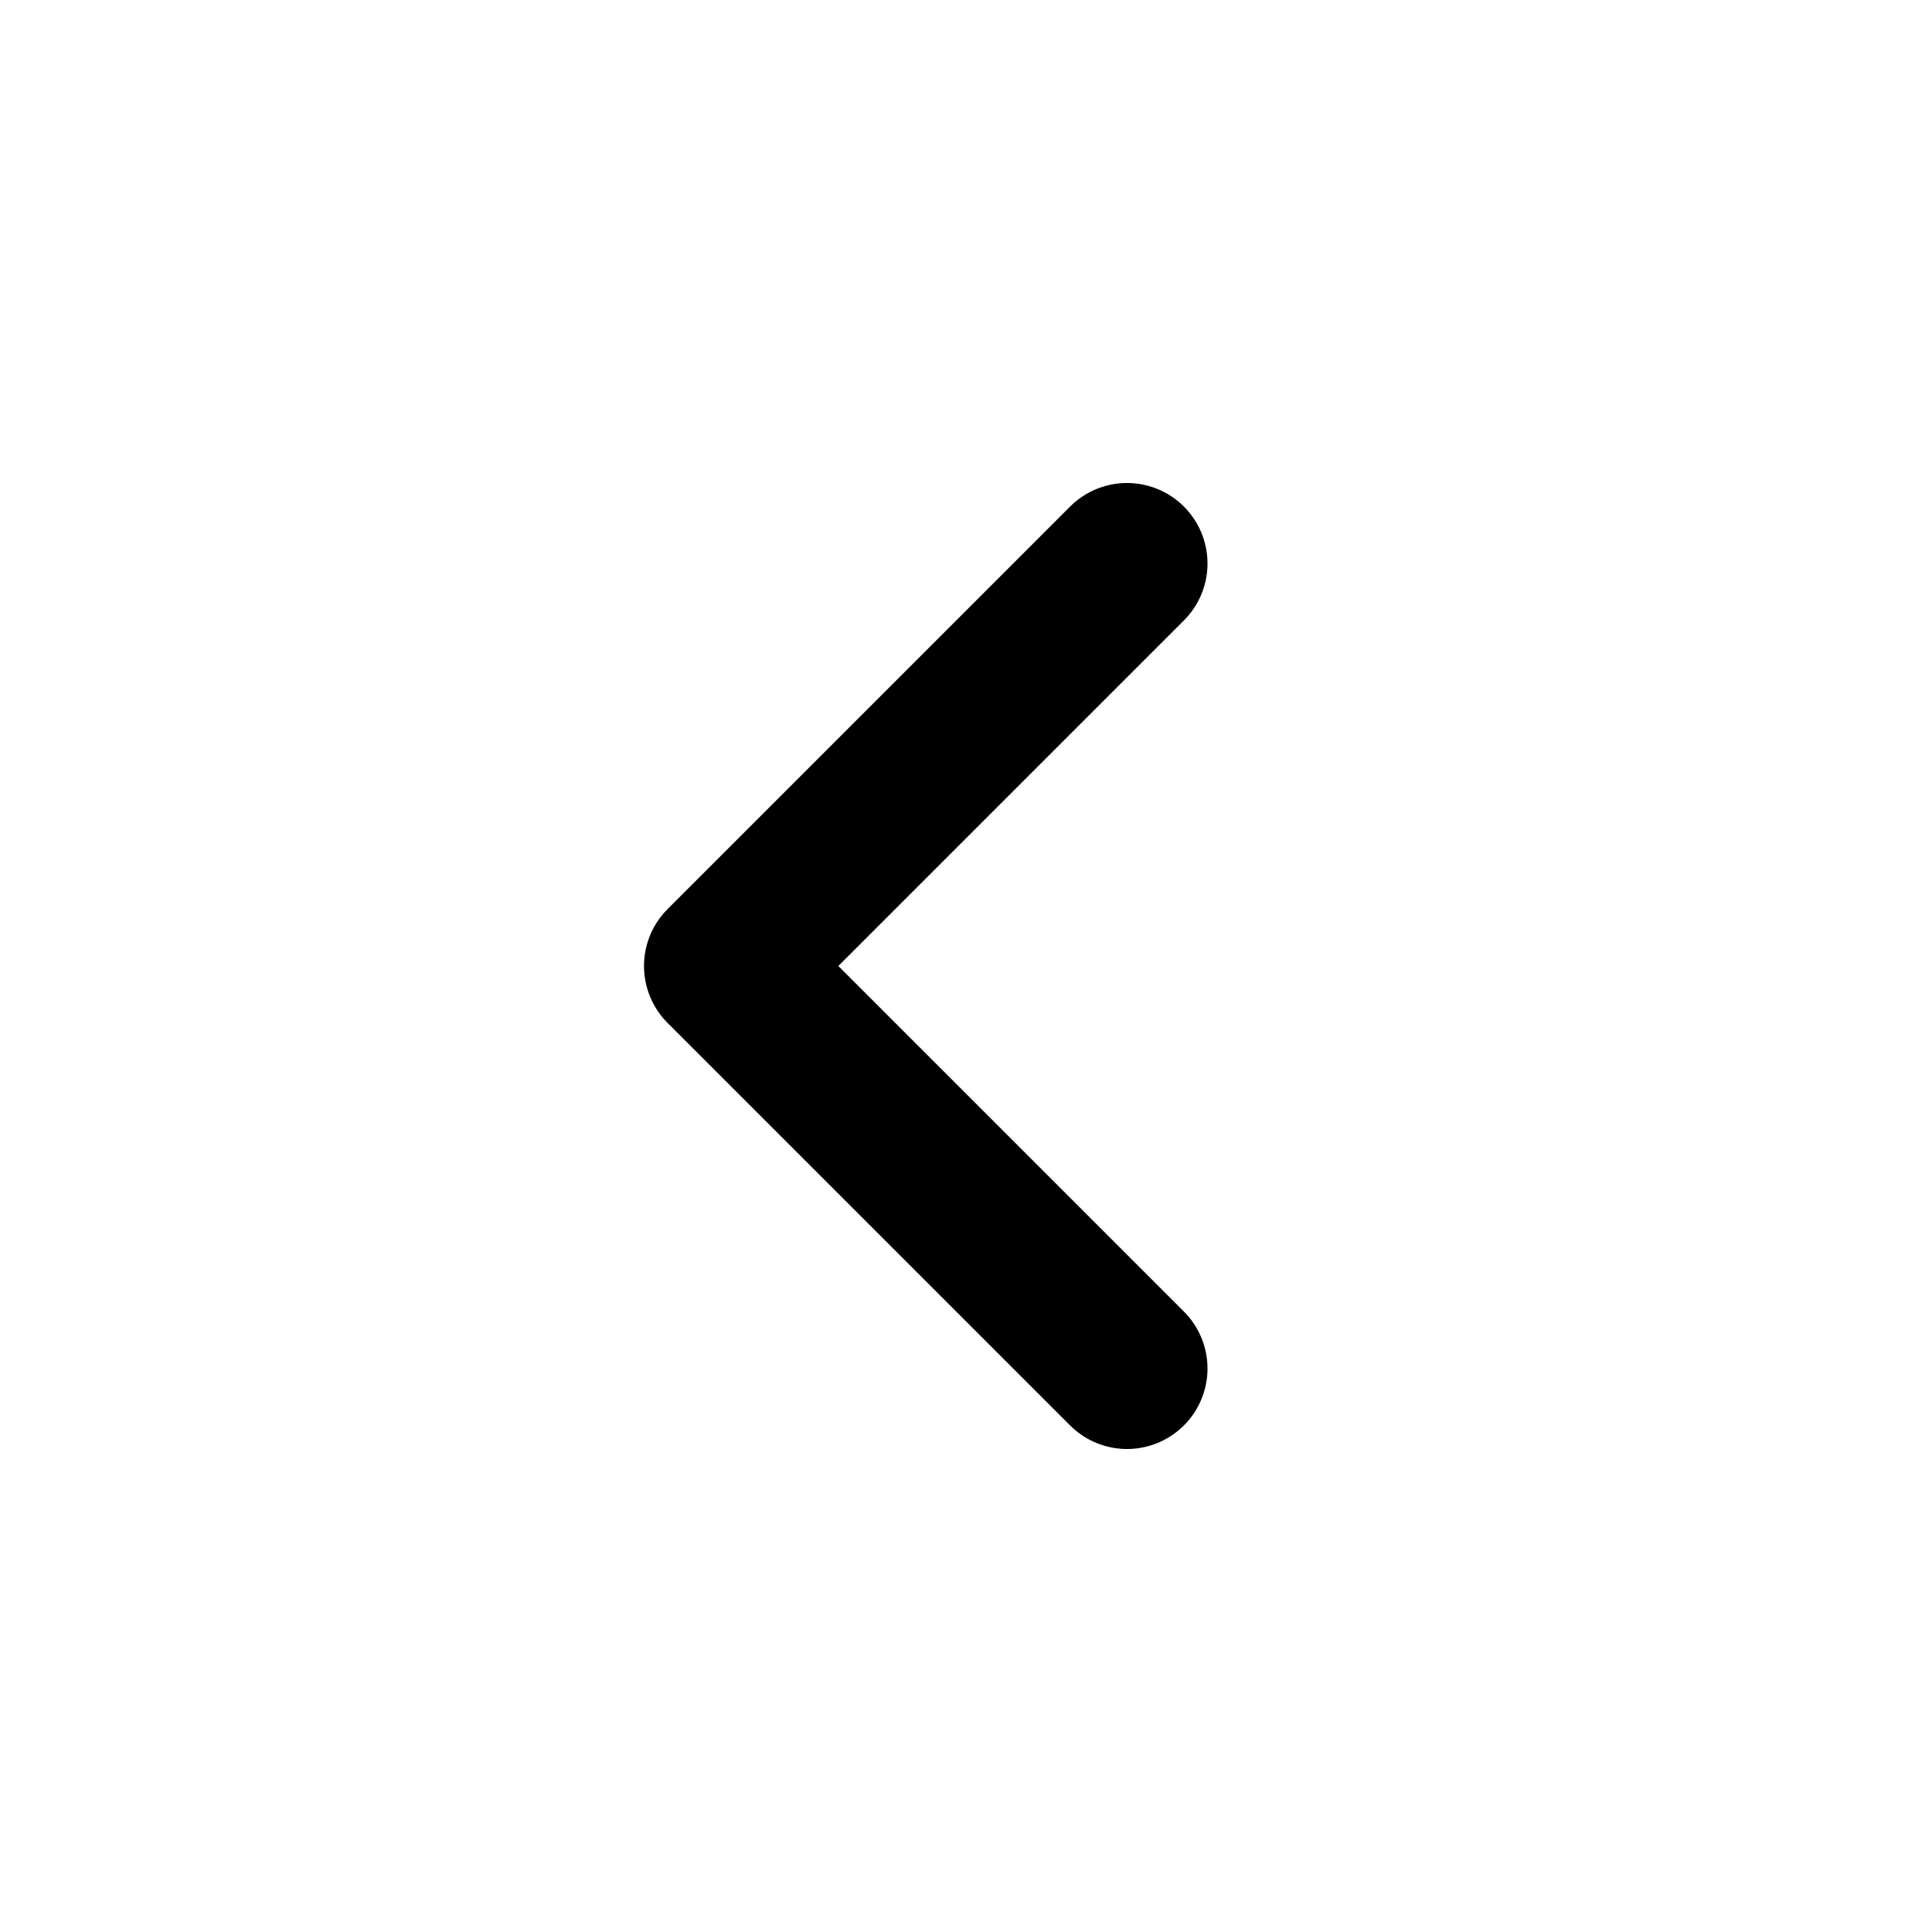
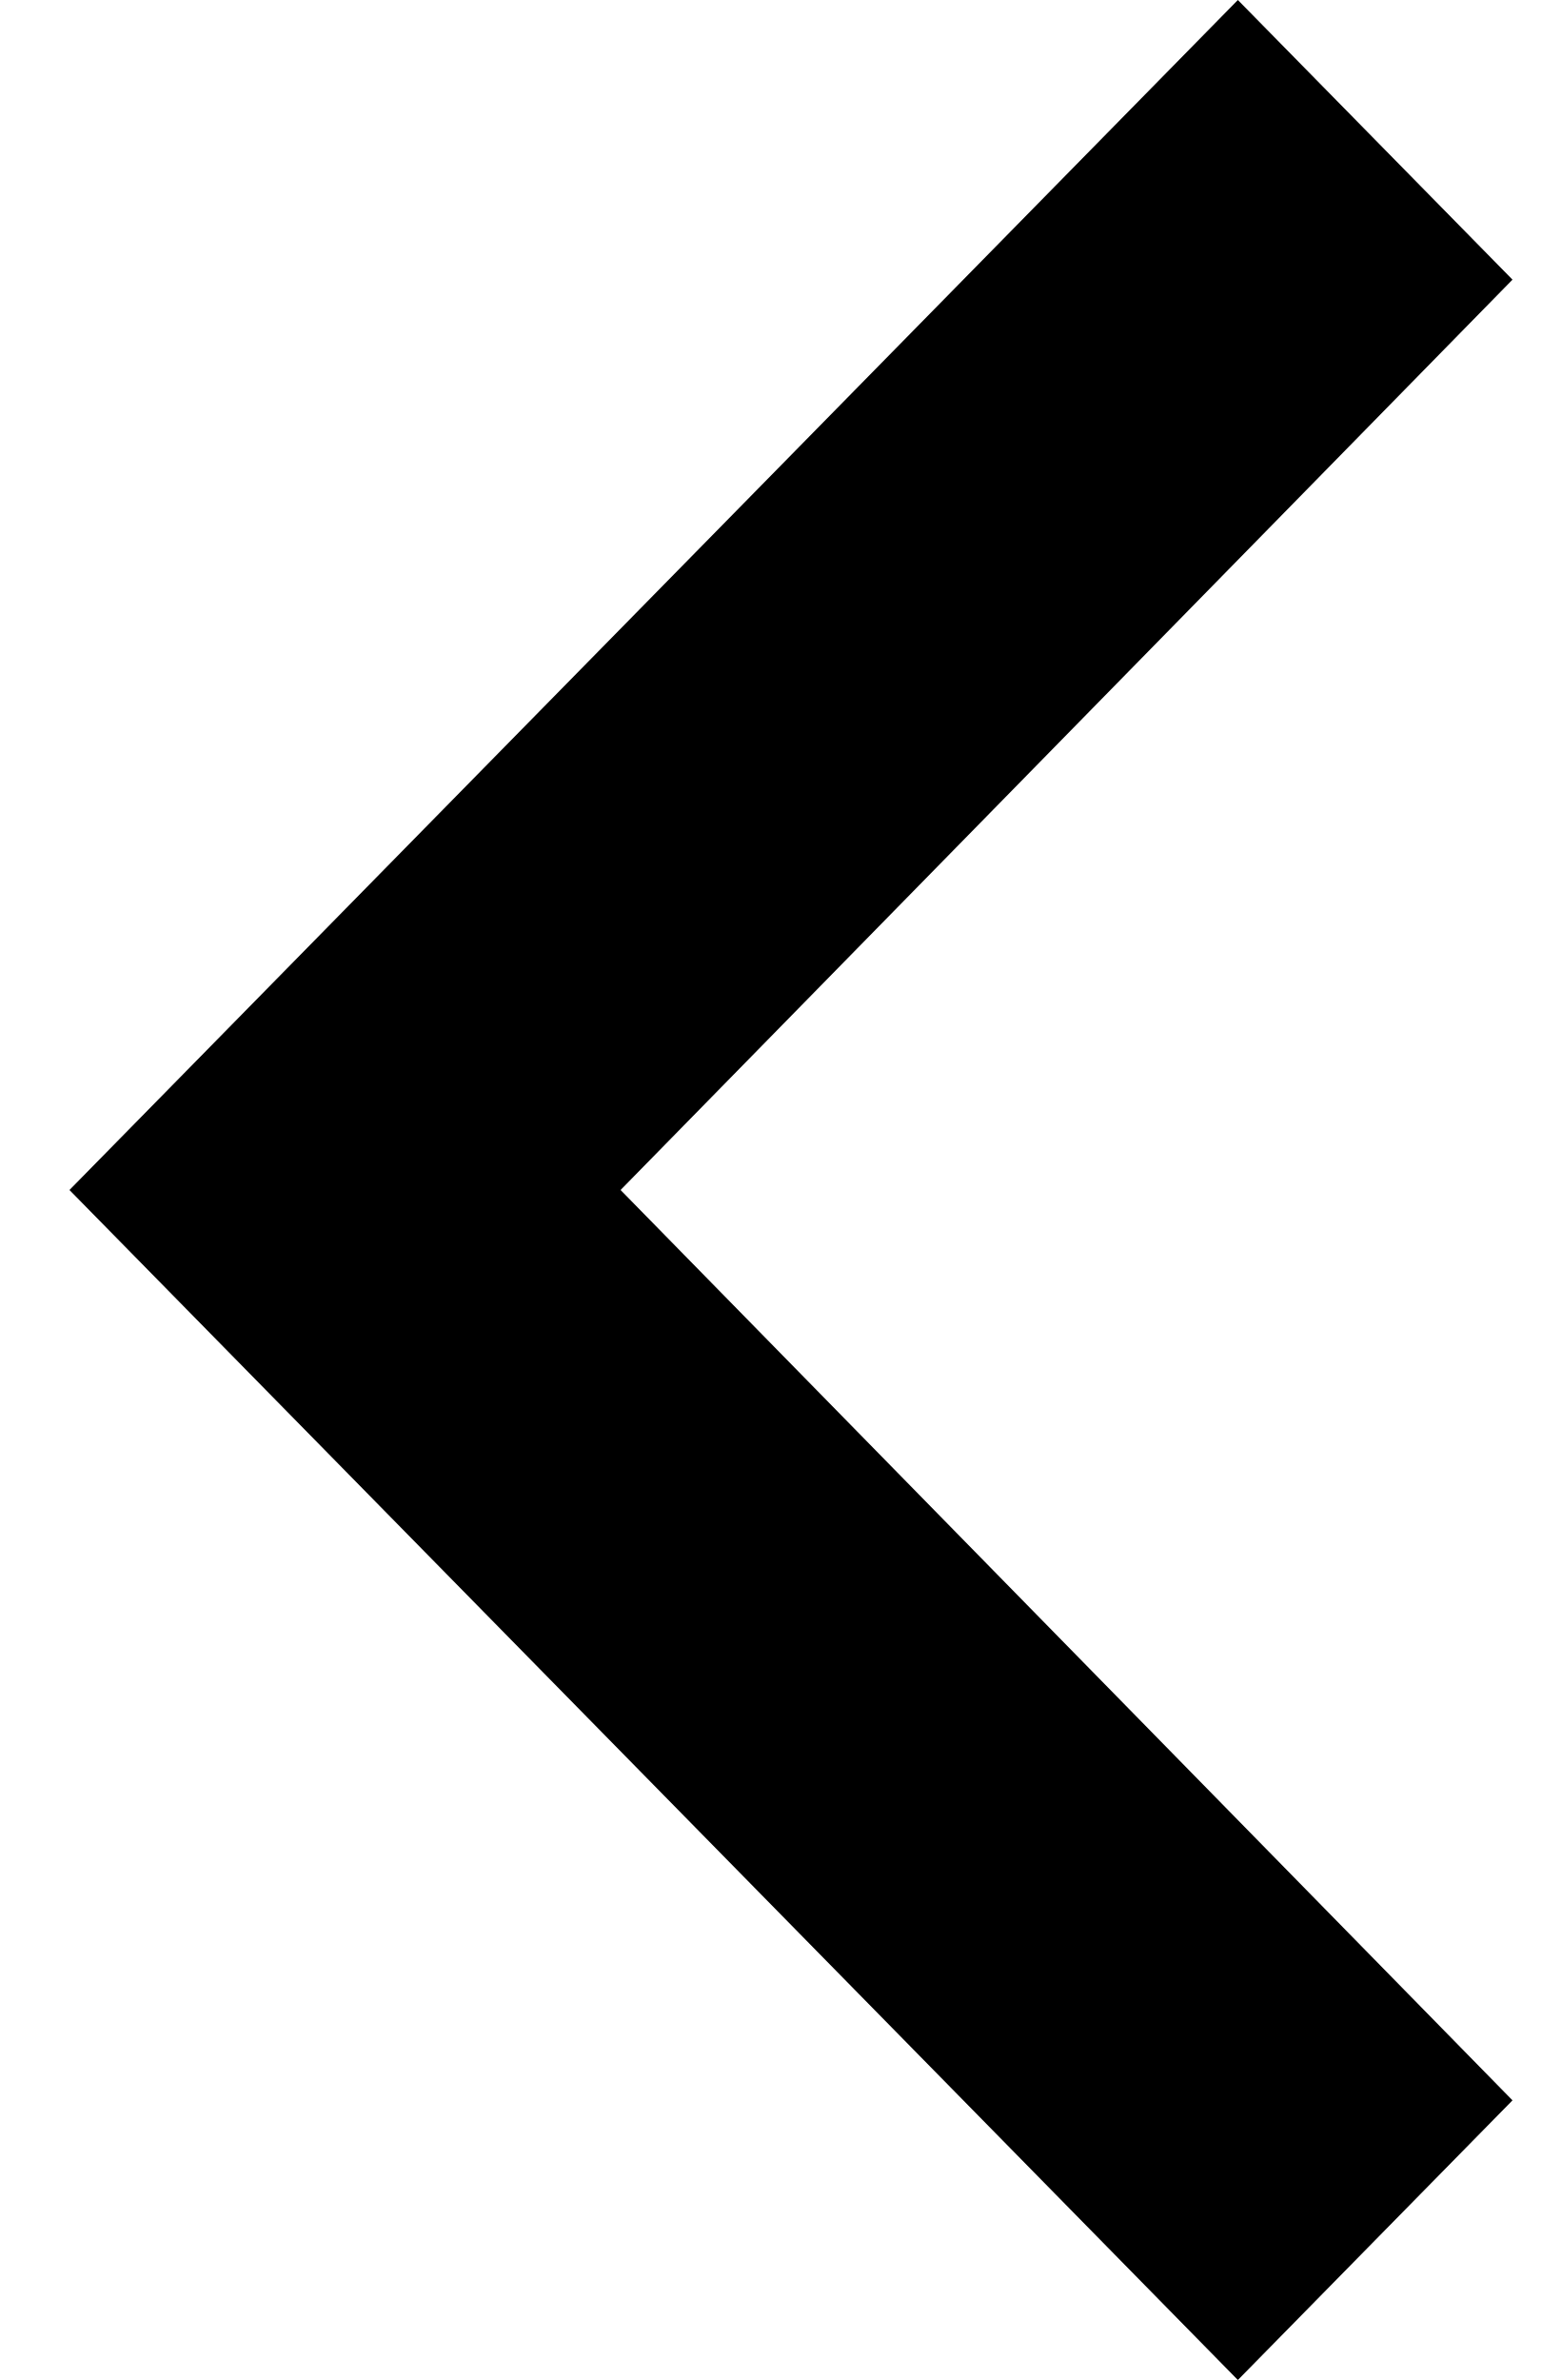
- <svg xmlns="http://www.w3.org/2000/svg" width="1em" height="1em" viewBox="0 0 24 24">
-   <path fill="none" stroke="currentColor" stroke-linecap="round" stroke-linejoin="round" stroke-width="2" d="m14 7l-5 5m0 0l5 5" />
+ <svg xmlns="http://www.w3.org/2000/svg" width="21" height="32" viewBox="0 0 21 32" fill="none">
+   <path d="M20.339 3.76L16.646 0L0.934 16L16.646 32L20.339 28.24L8.345 16L20.339 3.76Z" fill="currentColor" />
</svg>
